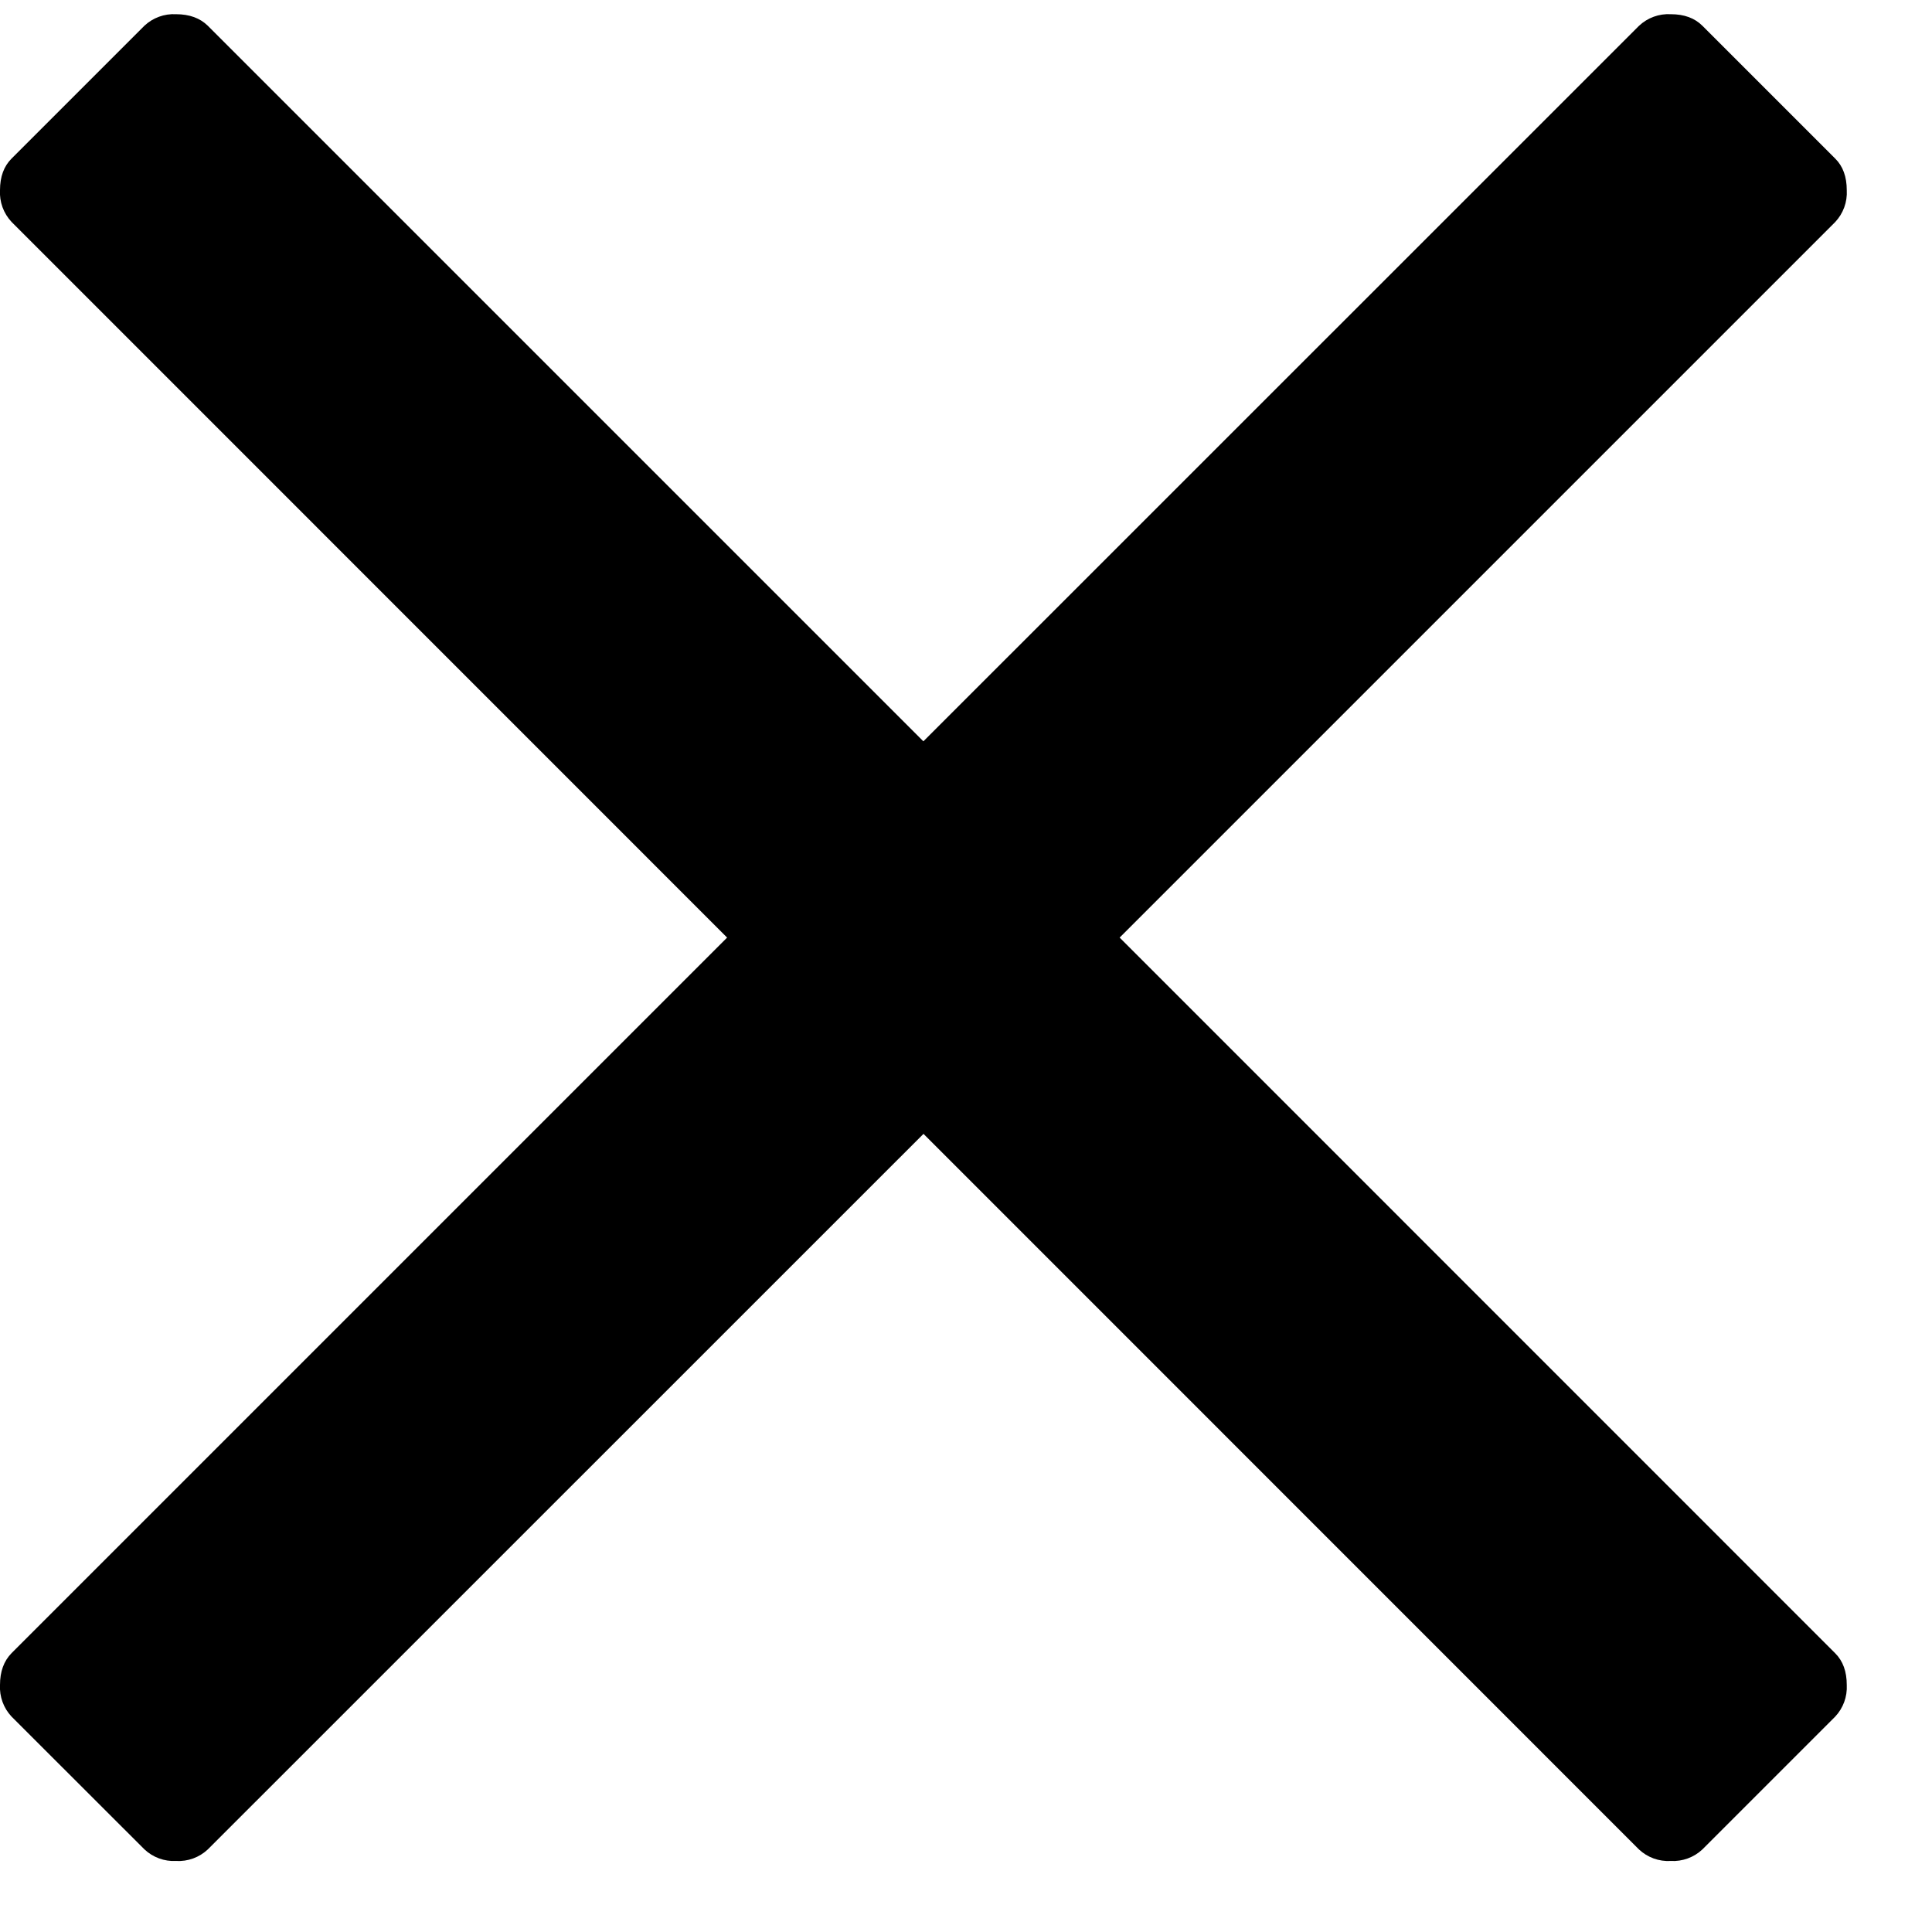
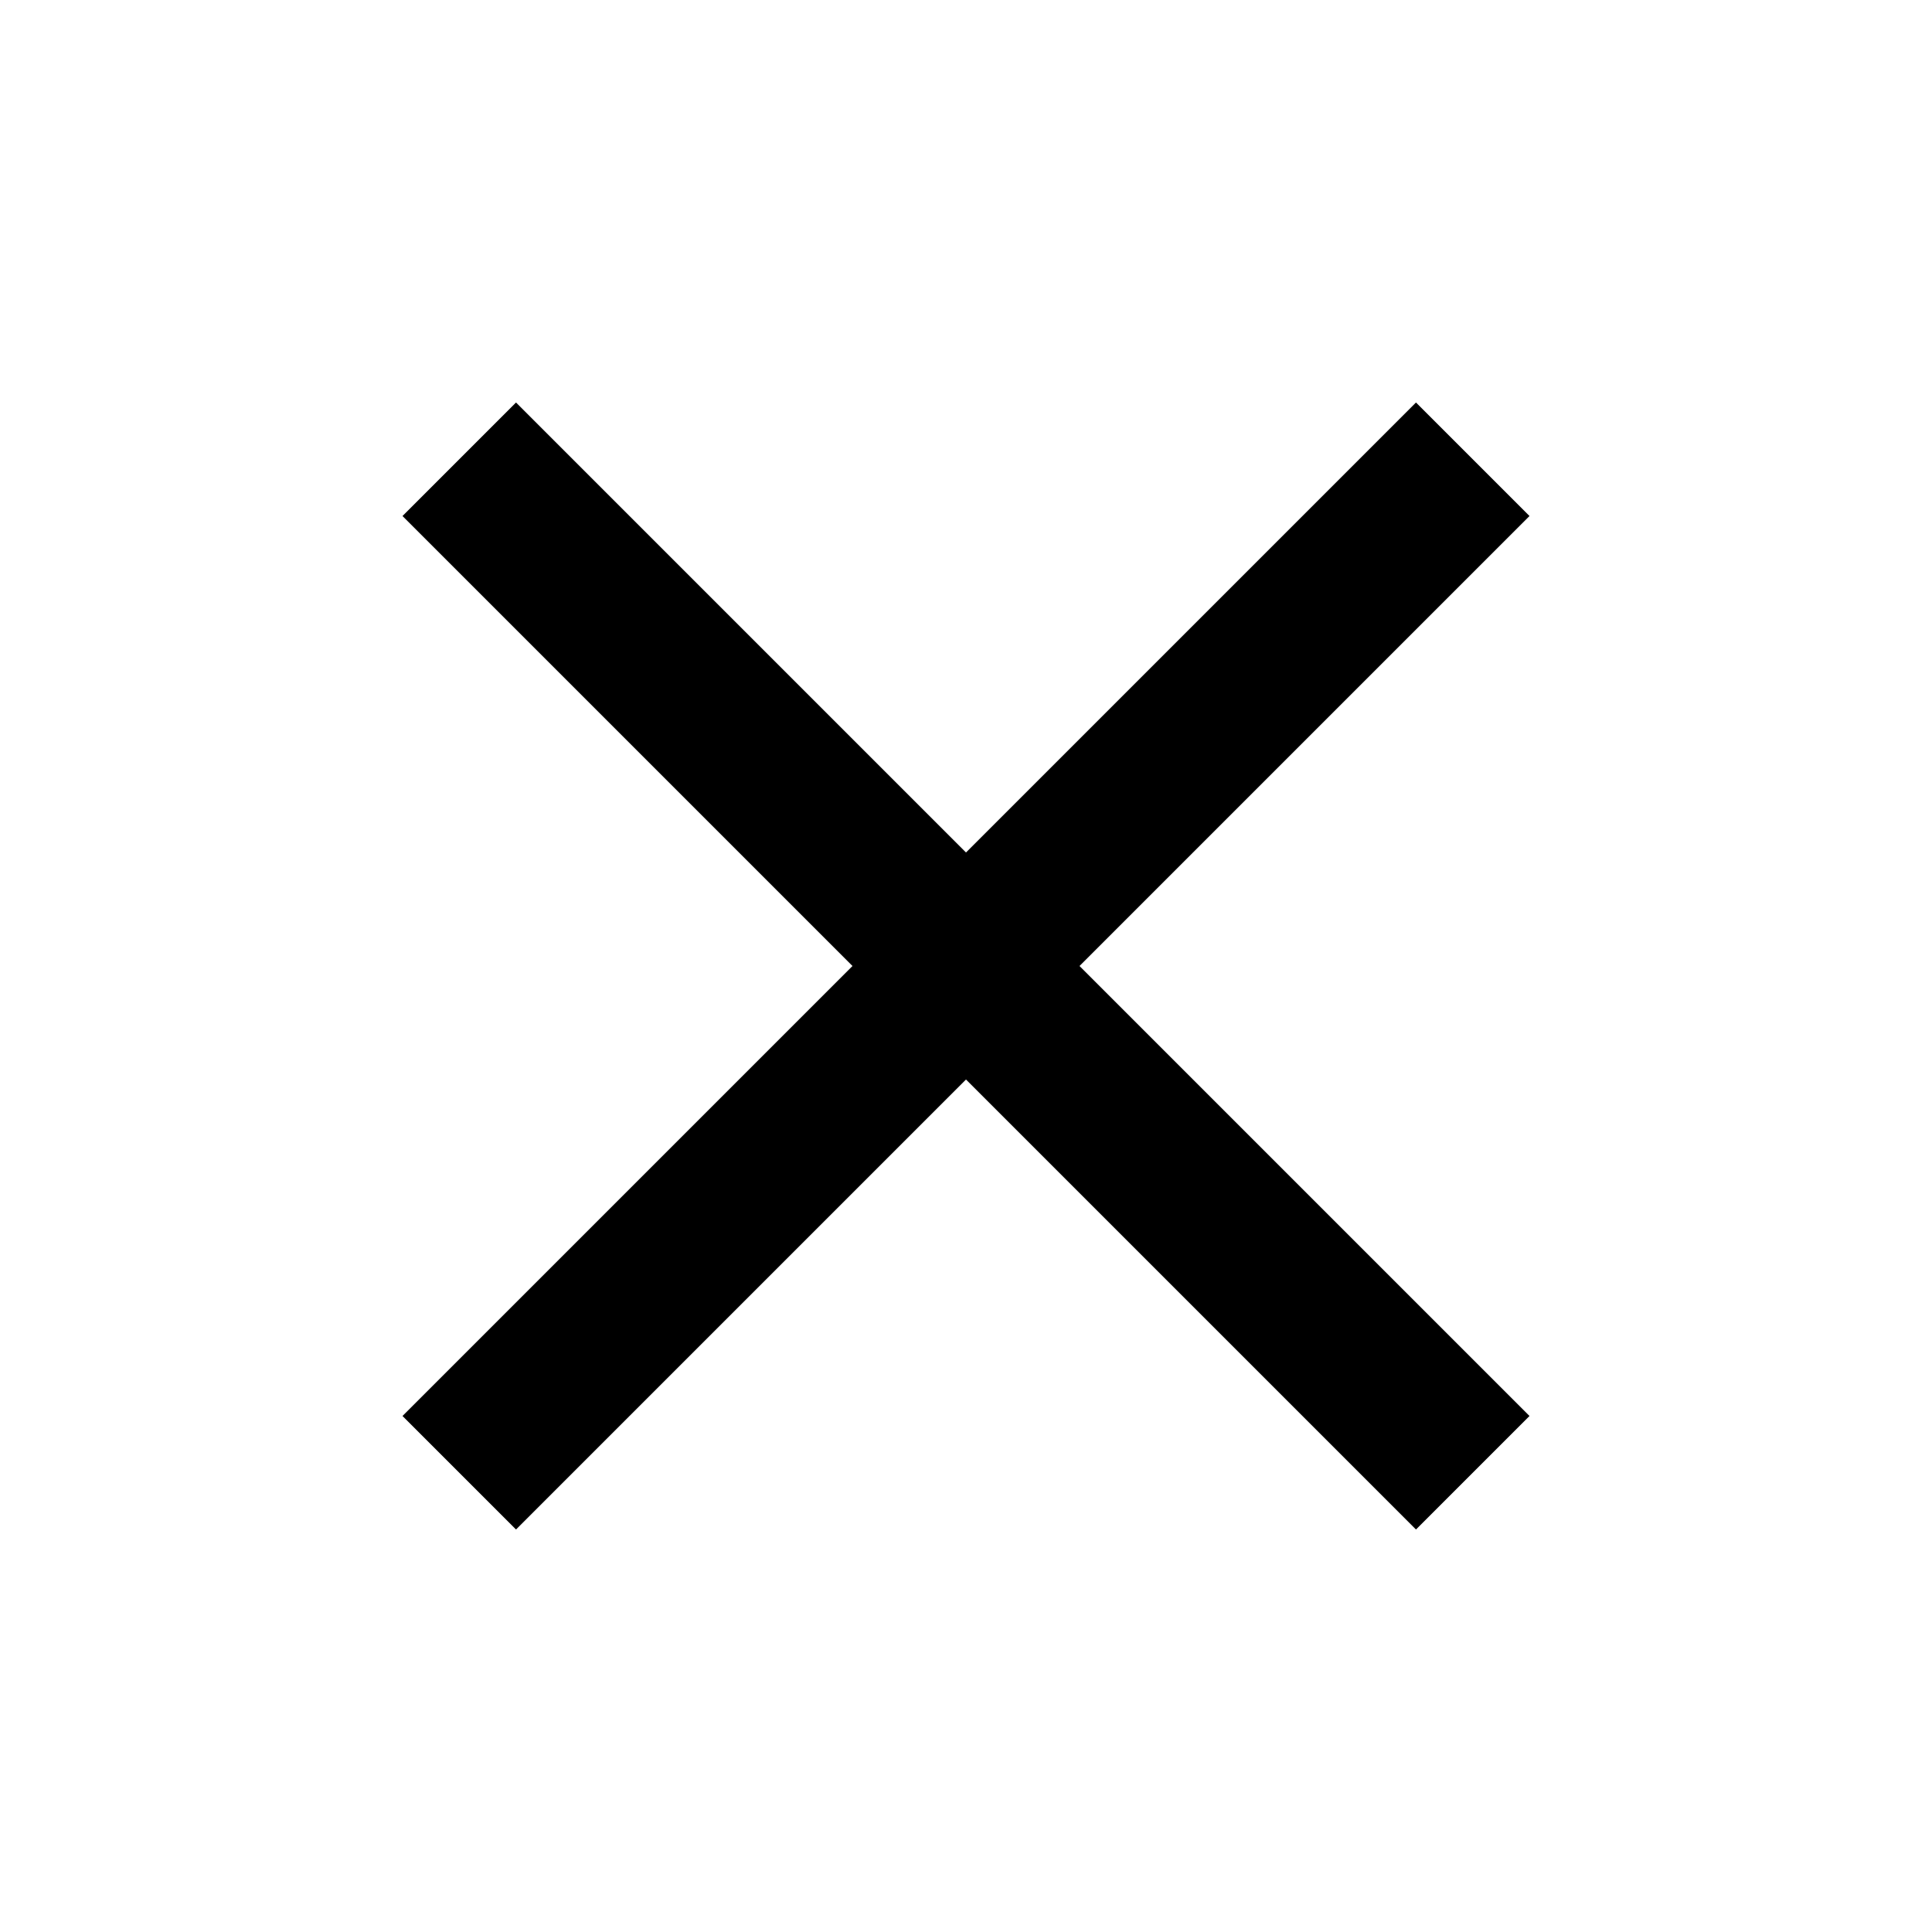
- <svg xmlns="http://www.w3.org/2000/svg" width="17" height="17">
-   <path d="M9.852 8.25l6.296 6.297c.068.068.102.16.102.28a.377.377 0 01-.102.278l-1.168 1.168a.377.377 0 01-.279.102.377.377 0 01-.28-.102L8.126 9.977l-6.297 6.296a.377.377 0 01-.28.102.377.377 0 01-.278-.102L.102 15.105A.377.377 0 010 14.826c0-.118.034-.211.102-.28L6.398 8.25.102 1.953A.377.377 0 010 1.673c0-.118.034-.21.102-.278L1.27.227a.377.377 0 01.279-.102c.118 0 .211.034.28.102l6.296 6.296L14.422.227a.377.377 0 01.28-.102c.118 0 .21.034.278.102l1.168 1.168c.068.067.102.16.102.279a.377.377 0 01-.102.28L9.852 8.25z" />
+ <svg xmlns="http://www.w3.org/2000/svg" width="24" height="24" viewBox="0 0 24 24">
+   <path d="M19 6.41L17.59 5 12 10.59 6.41 5 5 6.41 10.59 12 5 17.59 6.41 19 12 13.41 17.59 19 19 17.59 13.41 12z" />
+   <path d="M0 0h24v24H0z" fill="none" />
</svg>
